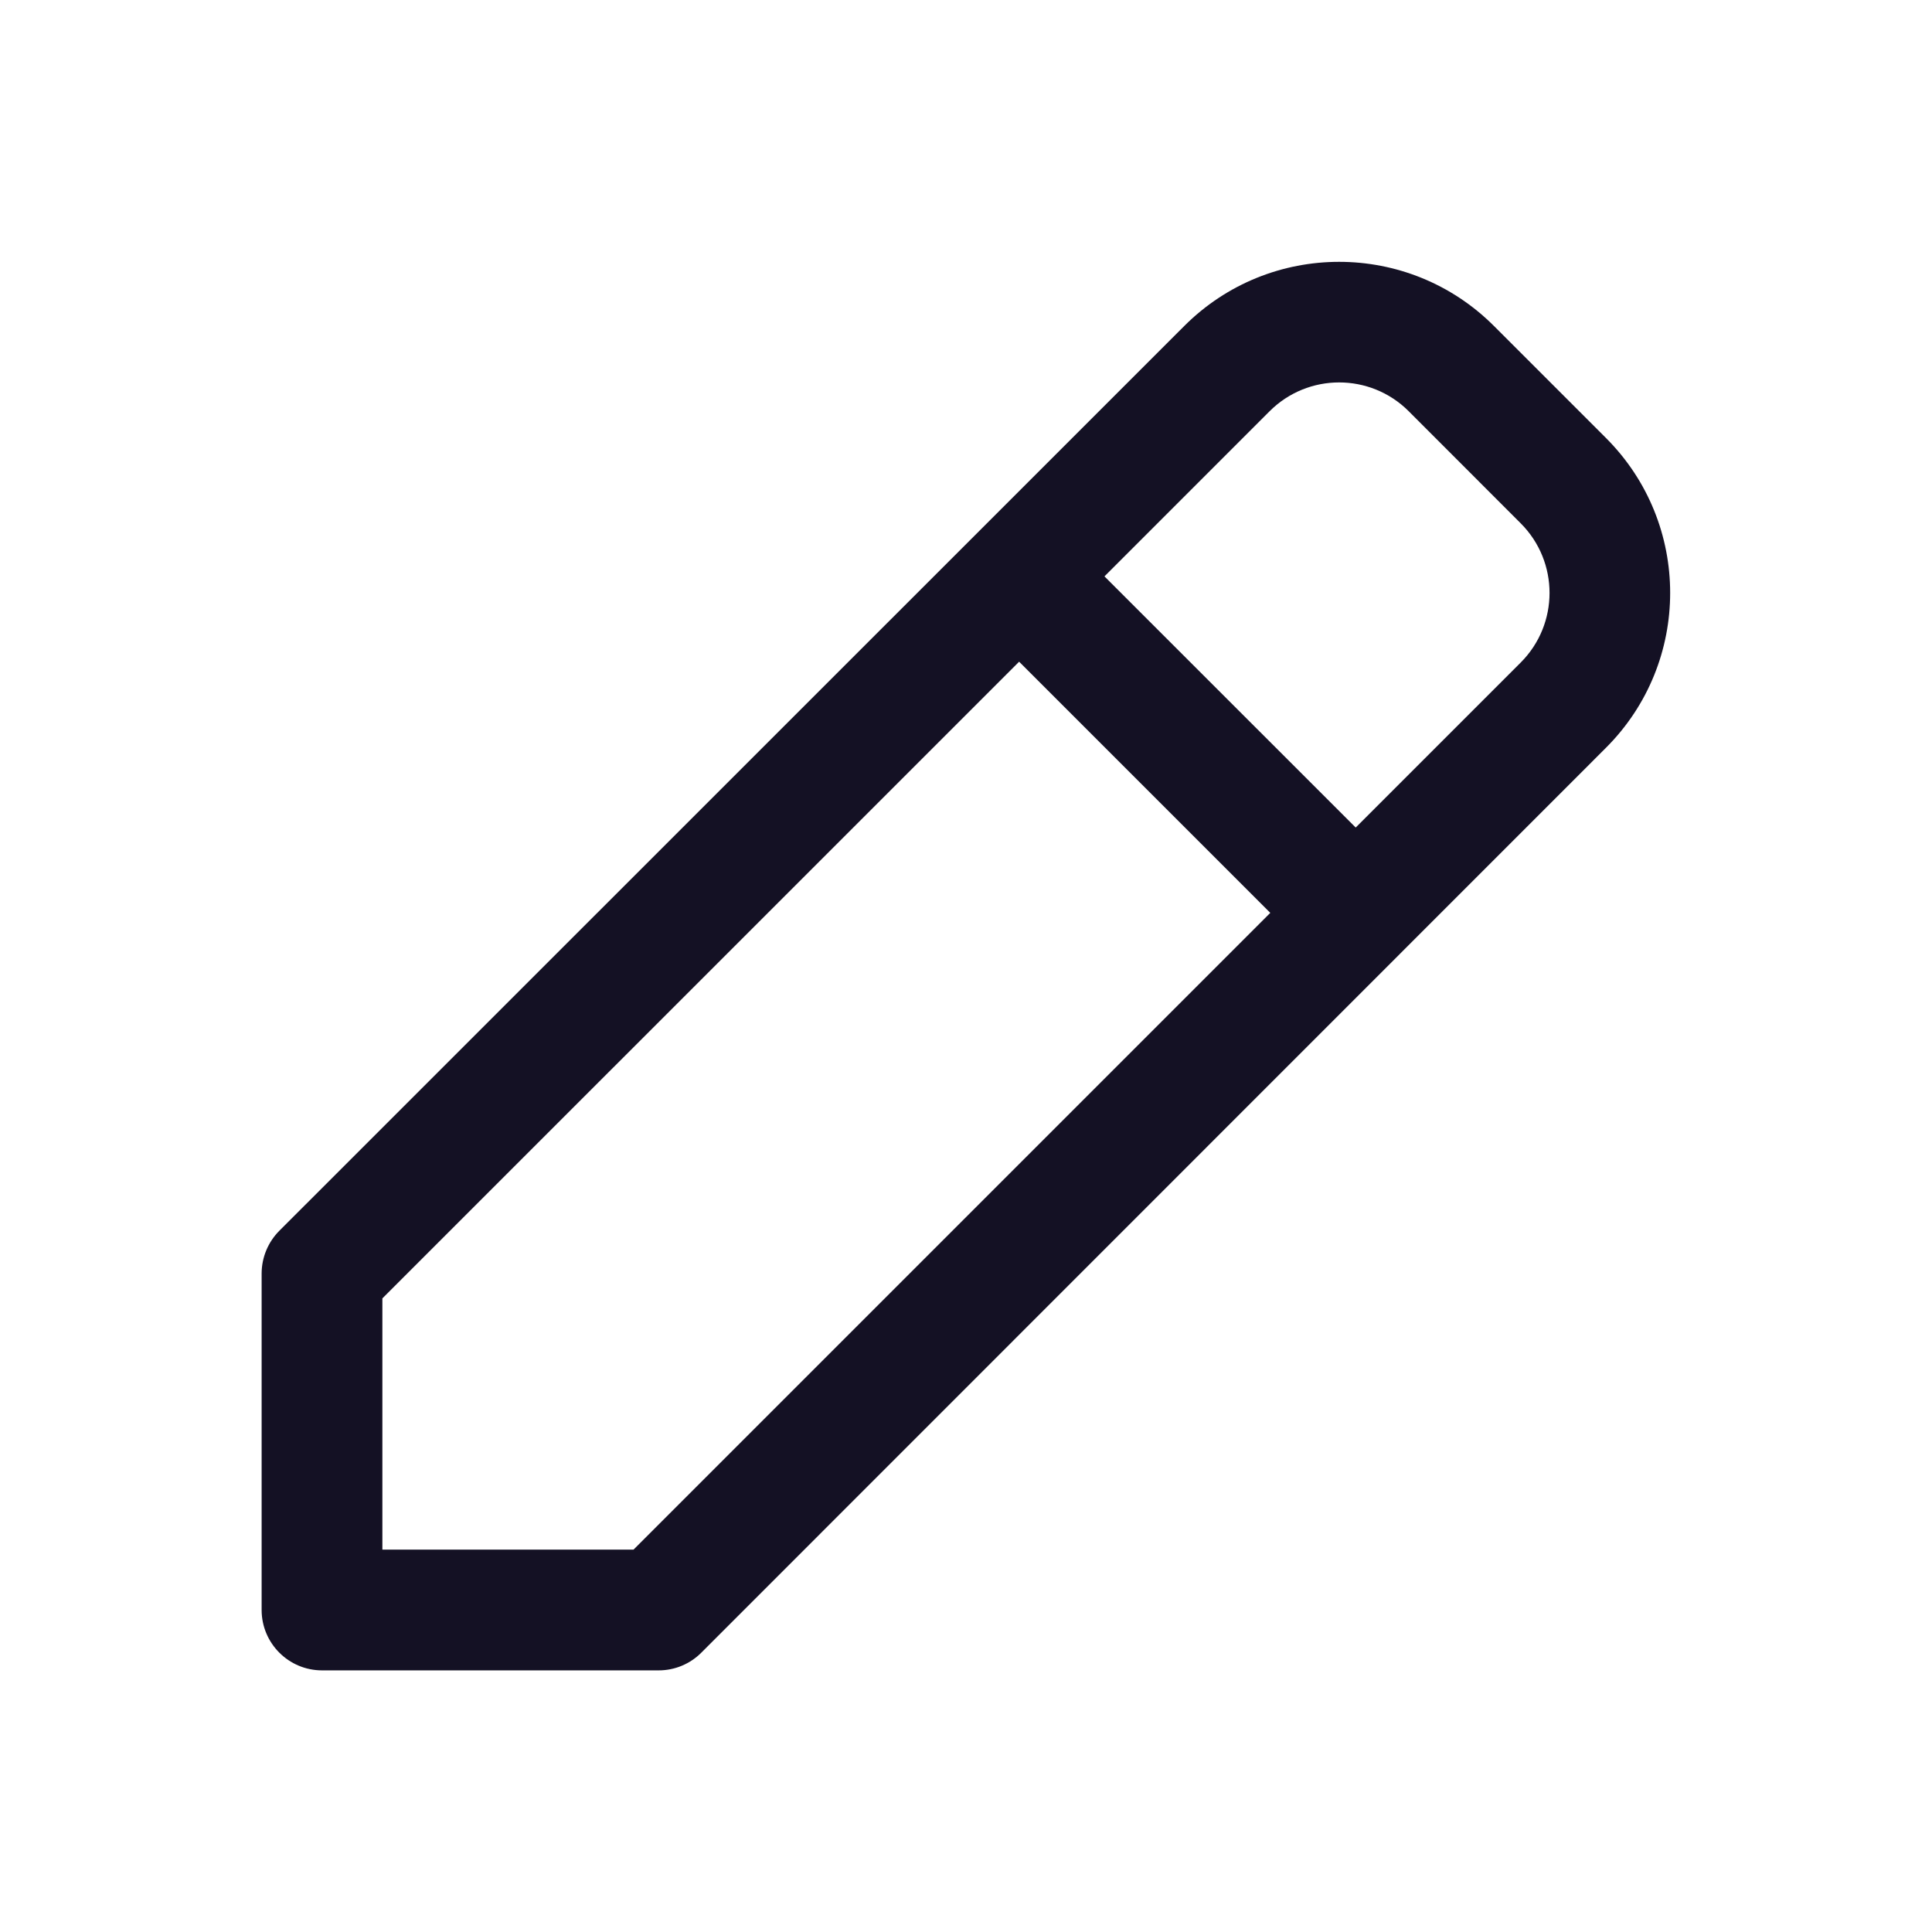
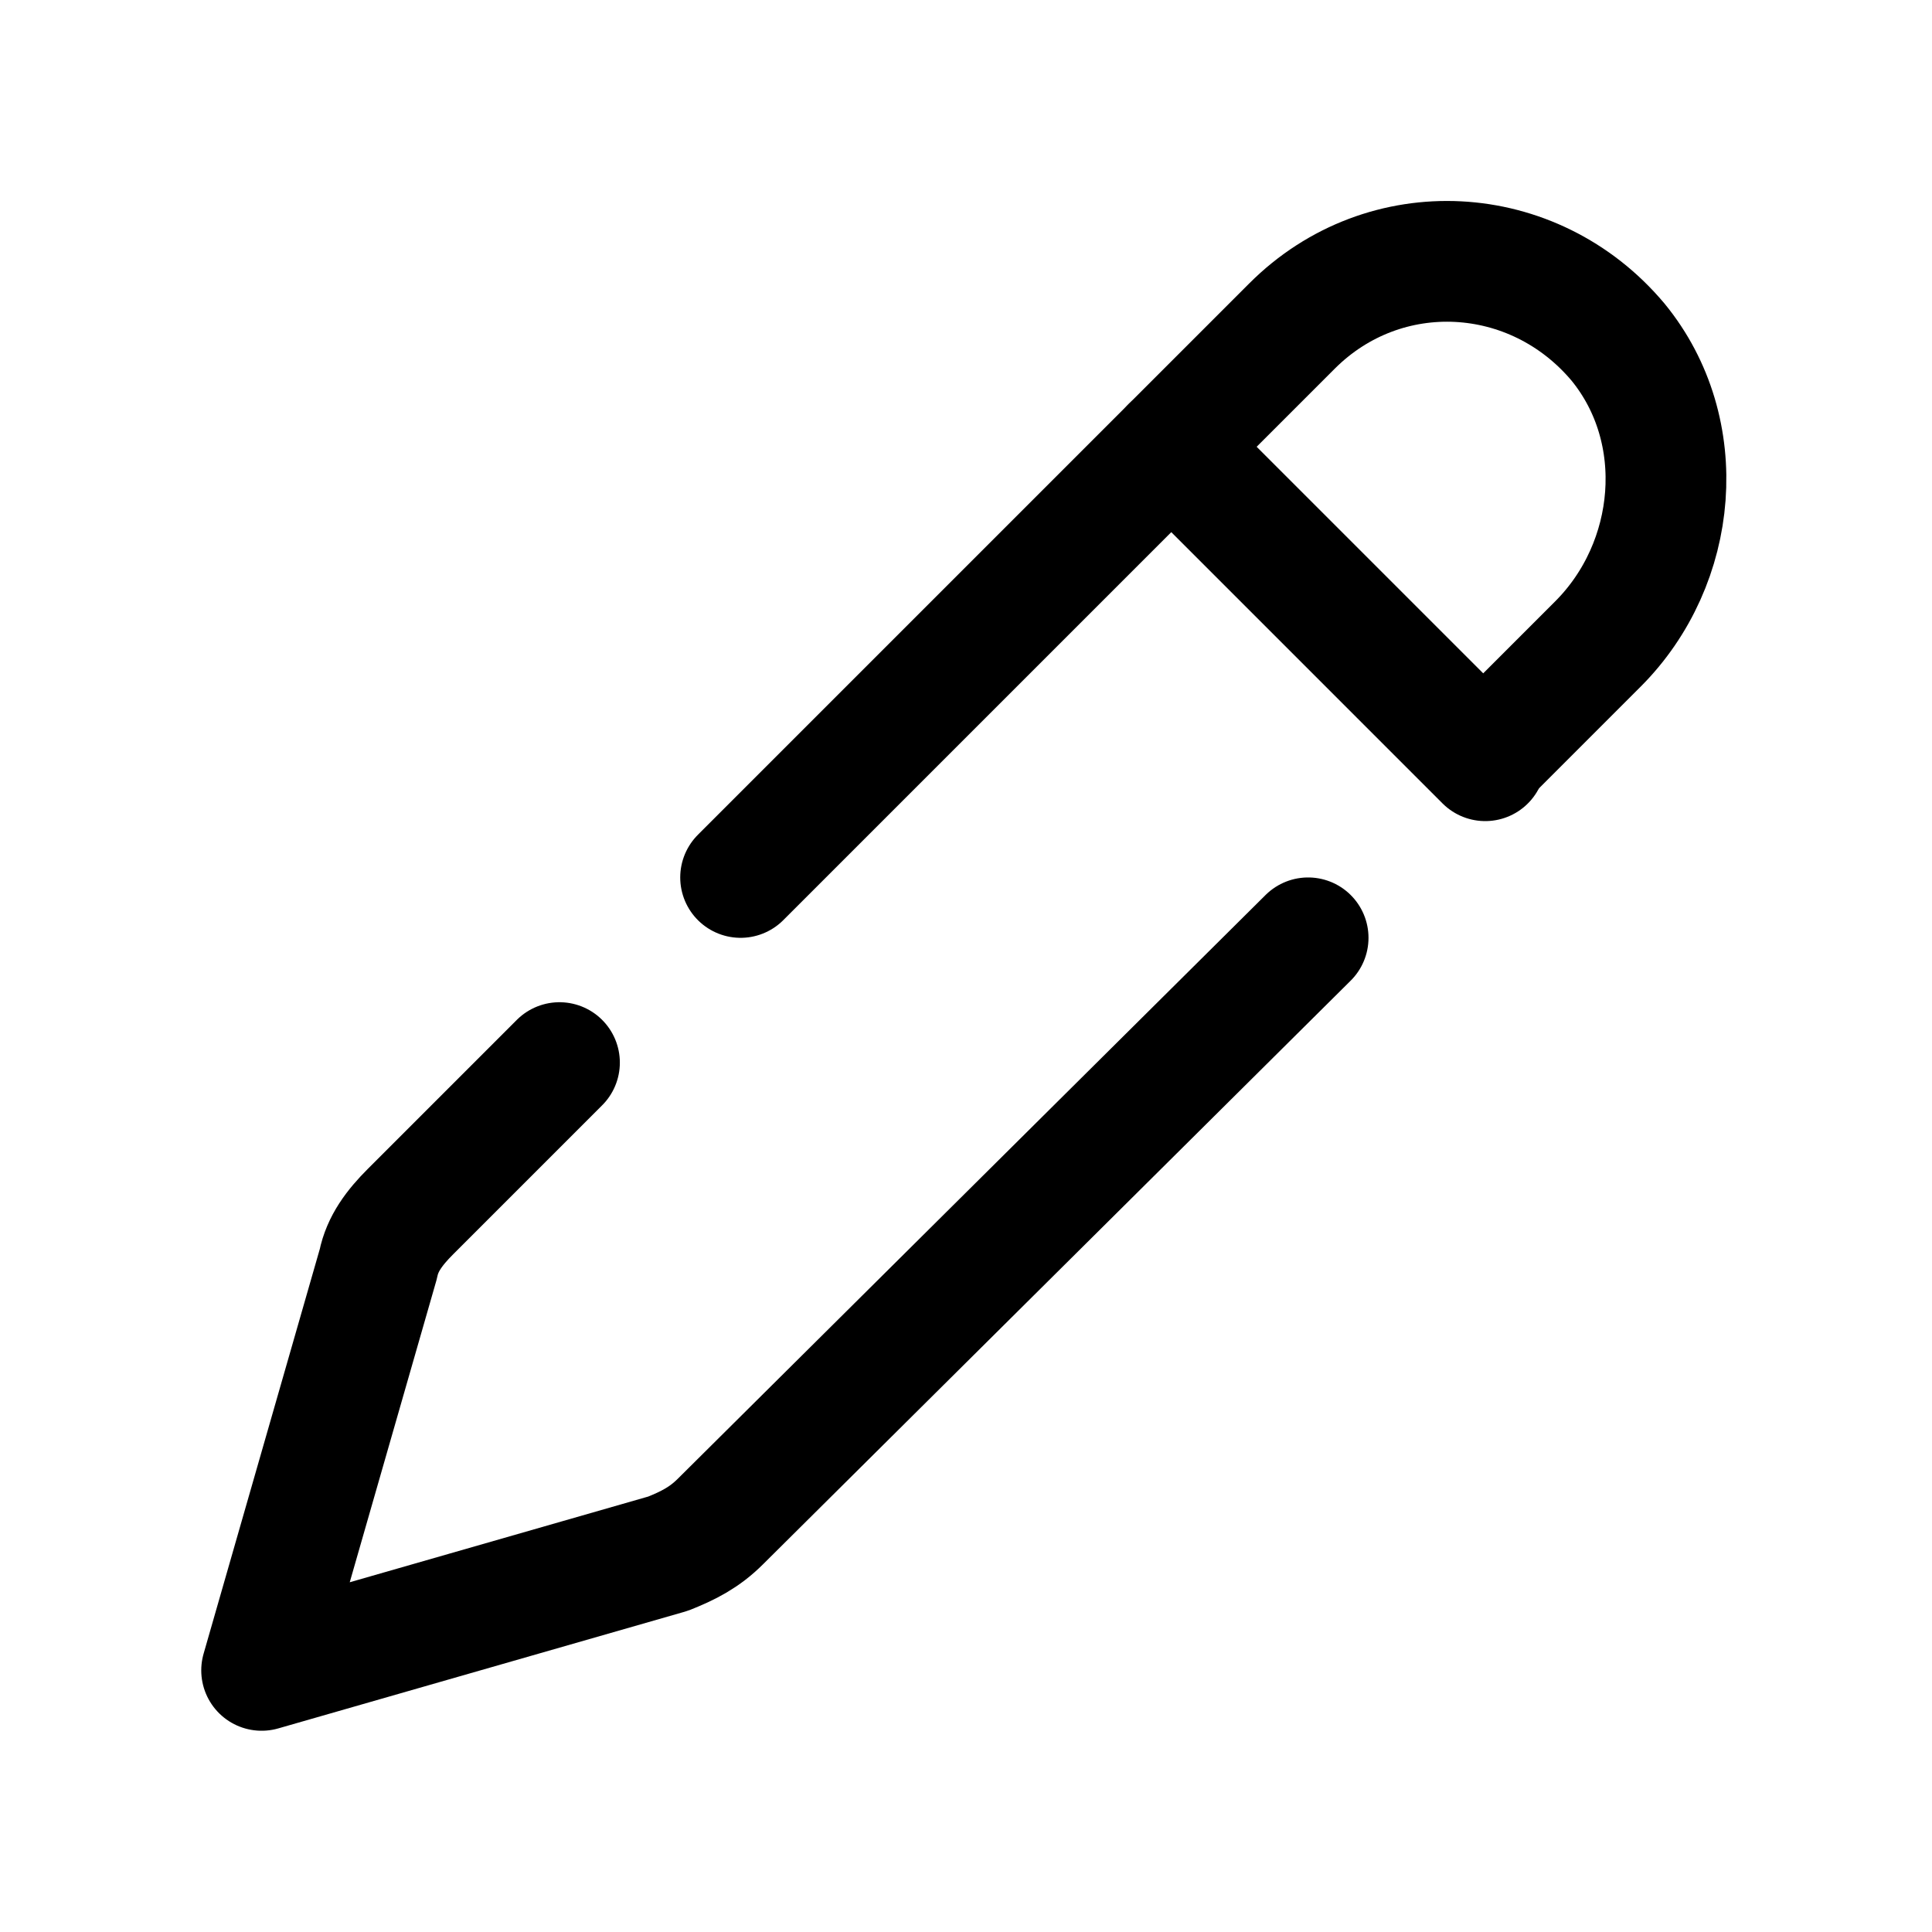
- <svg xmlns="http://www.w3.org/2000/svg" width="800px" height="800px" viewBox="0 0 24 24" id="_24x24_On_Light_Edit" data-name="24x24/On Light/Edit">
-   <rect id="view-box" width="24" height="24" fill="none" />
-   <path id="Shape" d="M.75,17.5A.751.751,0,0,1,0,16.75V12.569a.755.755,0,0,1,.22-.53L11.461.8a2.72,2.72,0,0,1,3.848,0L16.7,2.191a2.72,2.72,0,0,1,0,3.848L5.462,17.28a.747.747,0,0,1-.531.22ZM1.5,12.879V16h3.12l7.91-7.91L9.41,4.97ZM13.591,7.03l2.051-2.051a1.223,1.223,0,0,0,0-1.727L14.249,1.858a1.222,1.222,0,0,0-1.727,0L10.47,3.91Z" transform="translate(3.25 3.25)" fill="#141124" />
+ <svg xmlns="http://www.w3.org/2000/svg" viewBox="0 0 48 48" width="48px" height="48px">
+   <path fill="none" stroke="#000" stroke-linecap="round" stroke-linejoin="round" stroke-width="3" d="M18.4,21.8L32.1,8.1c2.3-2.3,6-2.1,8.1,0.4c1.8,2.2,1.5,5.5-0.5,7.5l-2.8,2.8" />
+   <path fill="none" stroke="#000" stroke-linecap="round" stroke-linejoin="round" stroke-width="3" d="M32.5,23.3L17.9,37.8c-0.4,0.4-0.8,0.6-1.3,0.8L6.5,41.5l2.9-10.1c0.1-0.5,0.4-0.9,0.8-1.3l3.7-3.7" />
+   <line x1="29.1" x2="36.9" y1="11.1" y2="18.9" fill="none" stroke="#000" stroke-linecap="round" stroke-linejoin="round" stroke-width="3" />
</svg>
